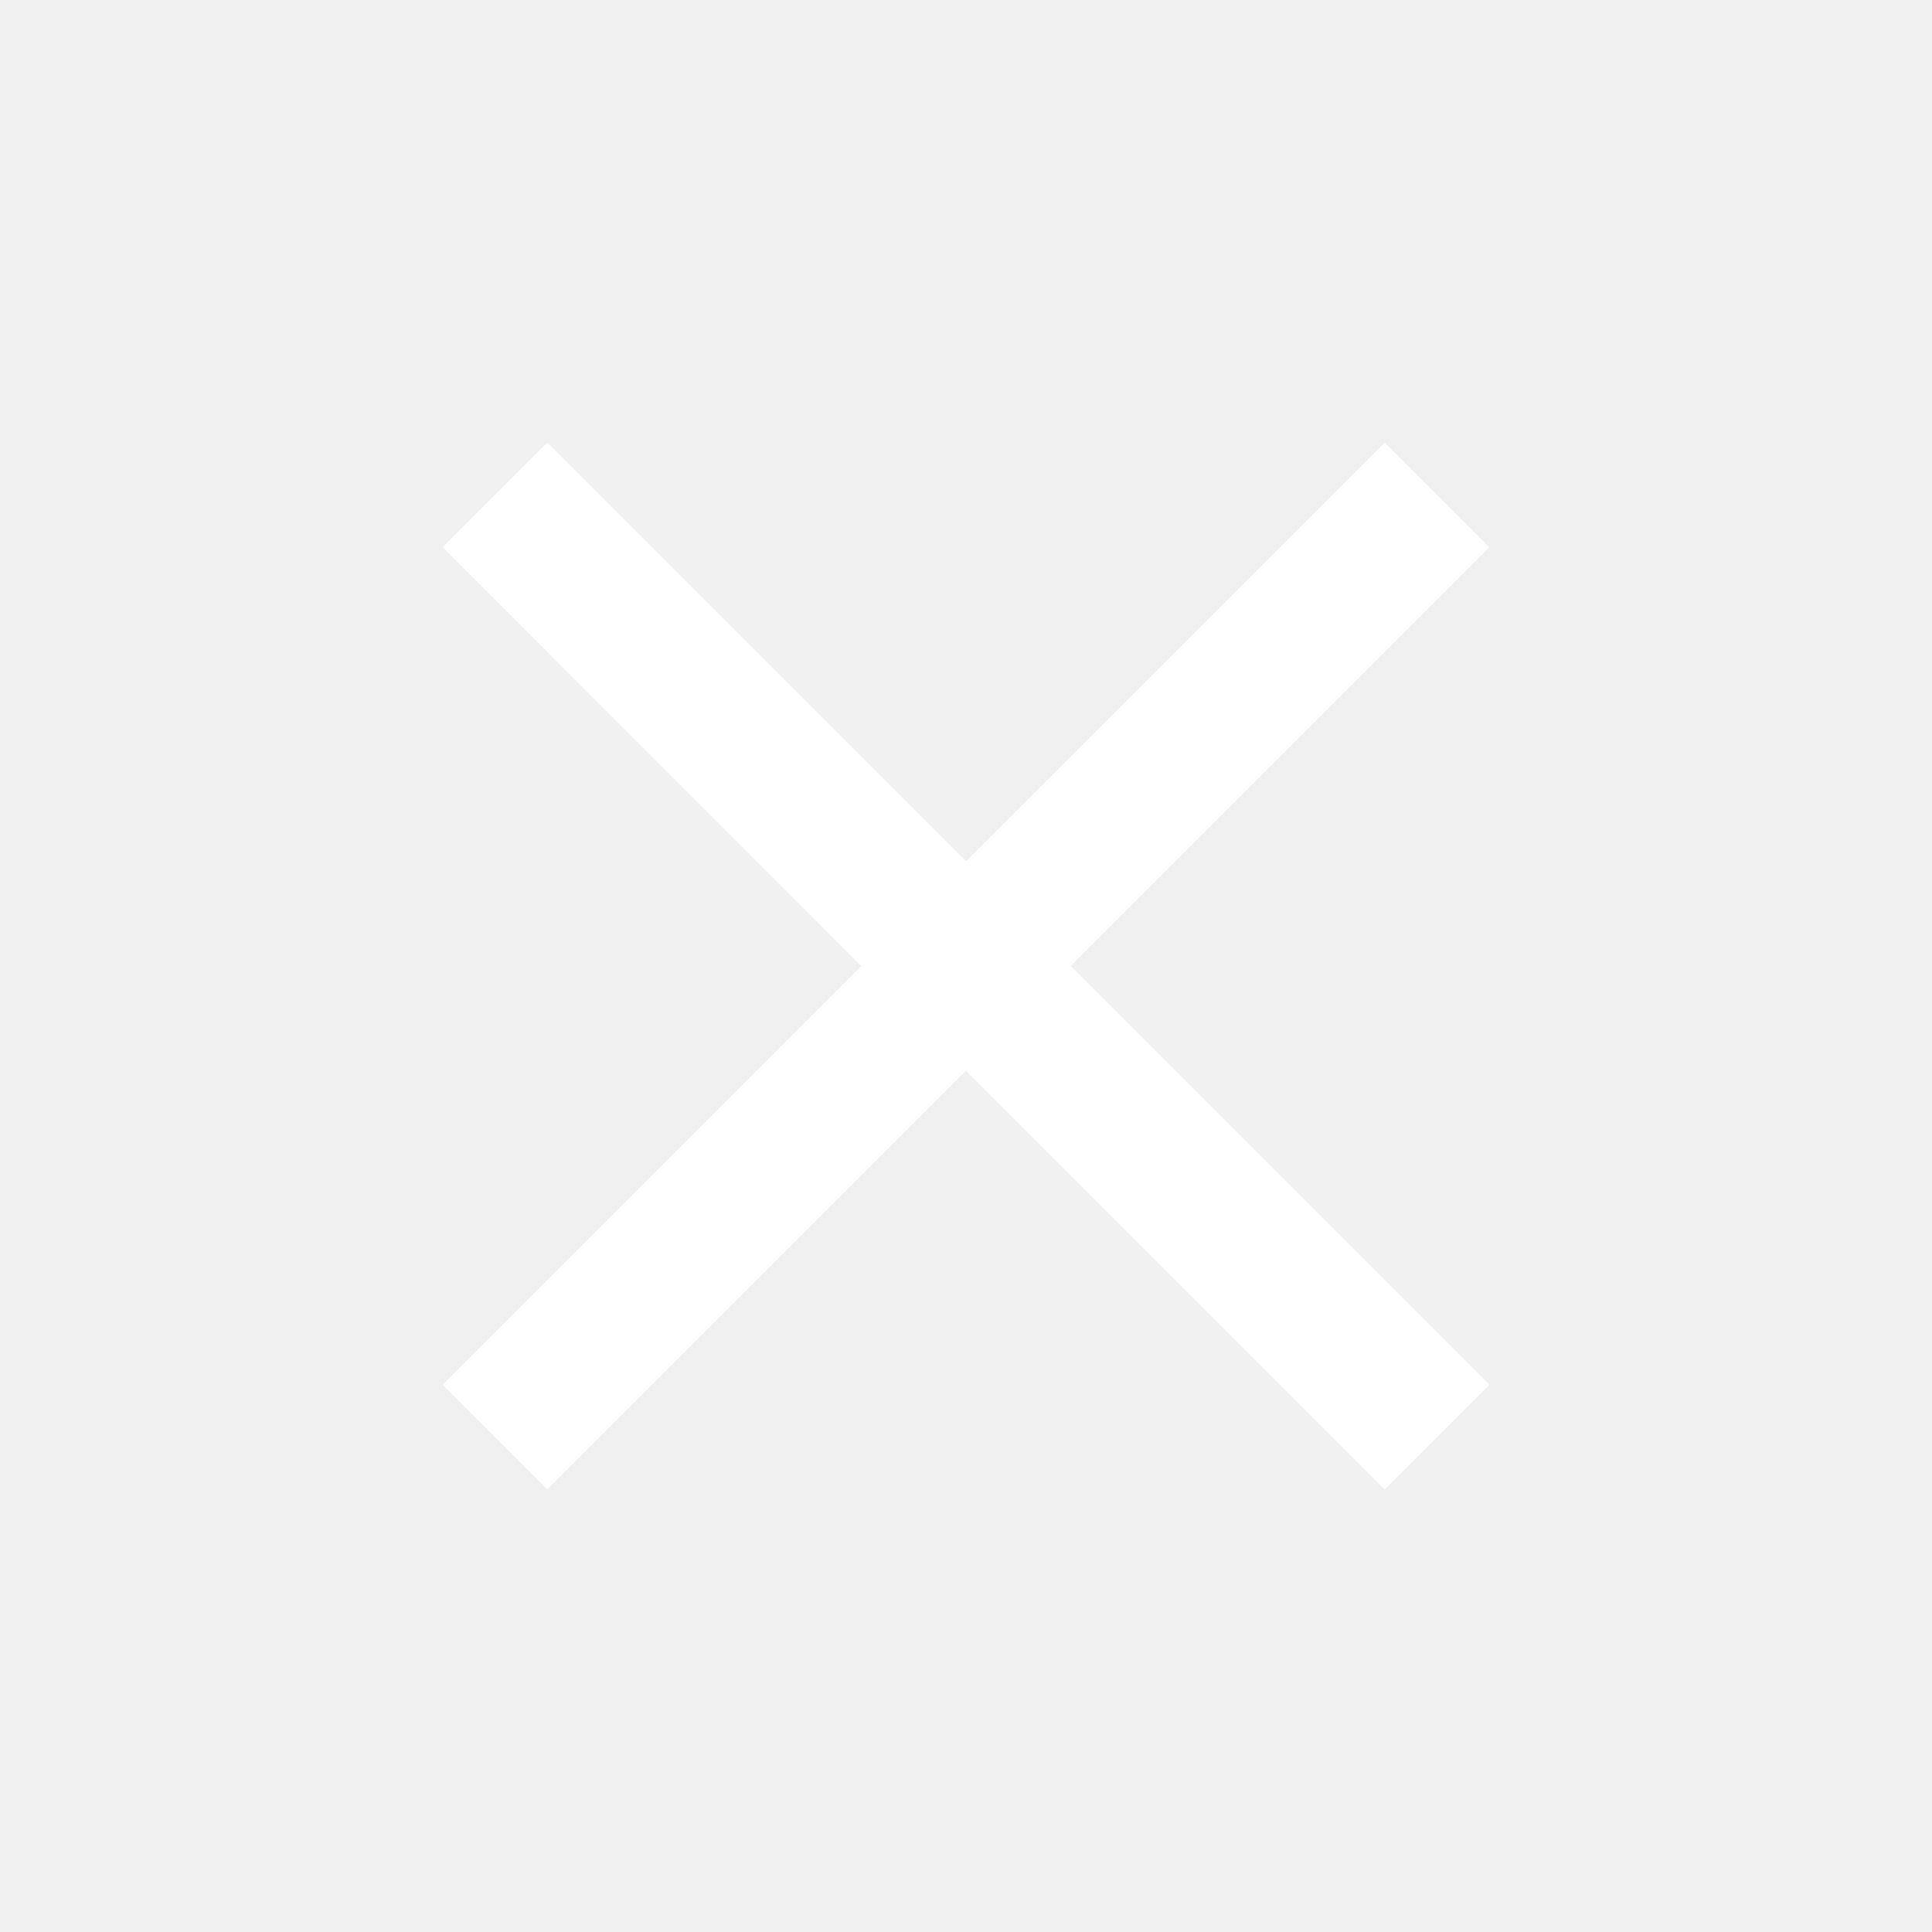
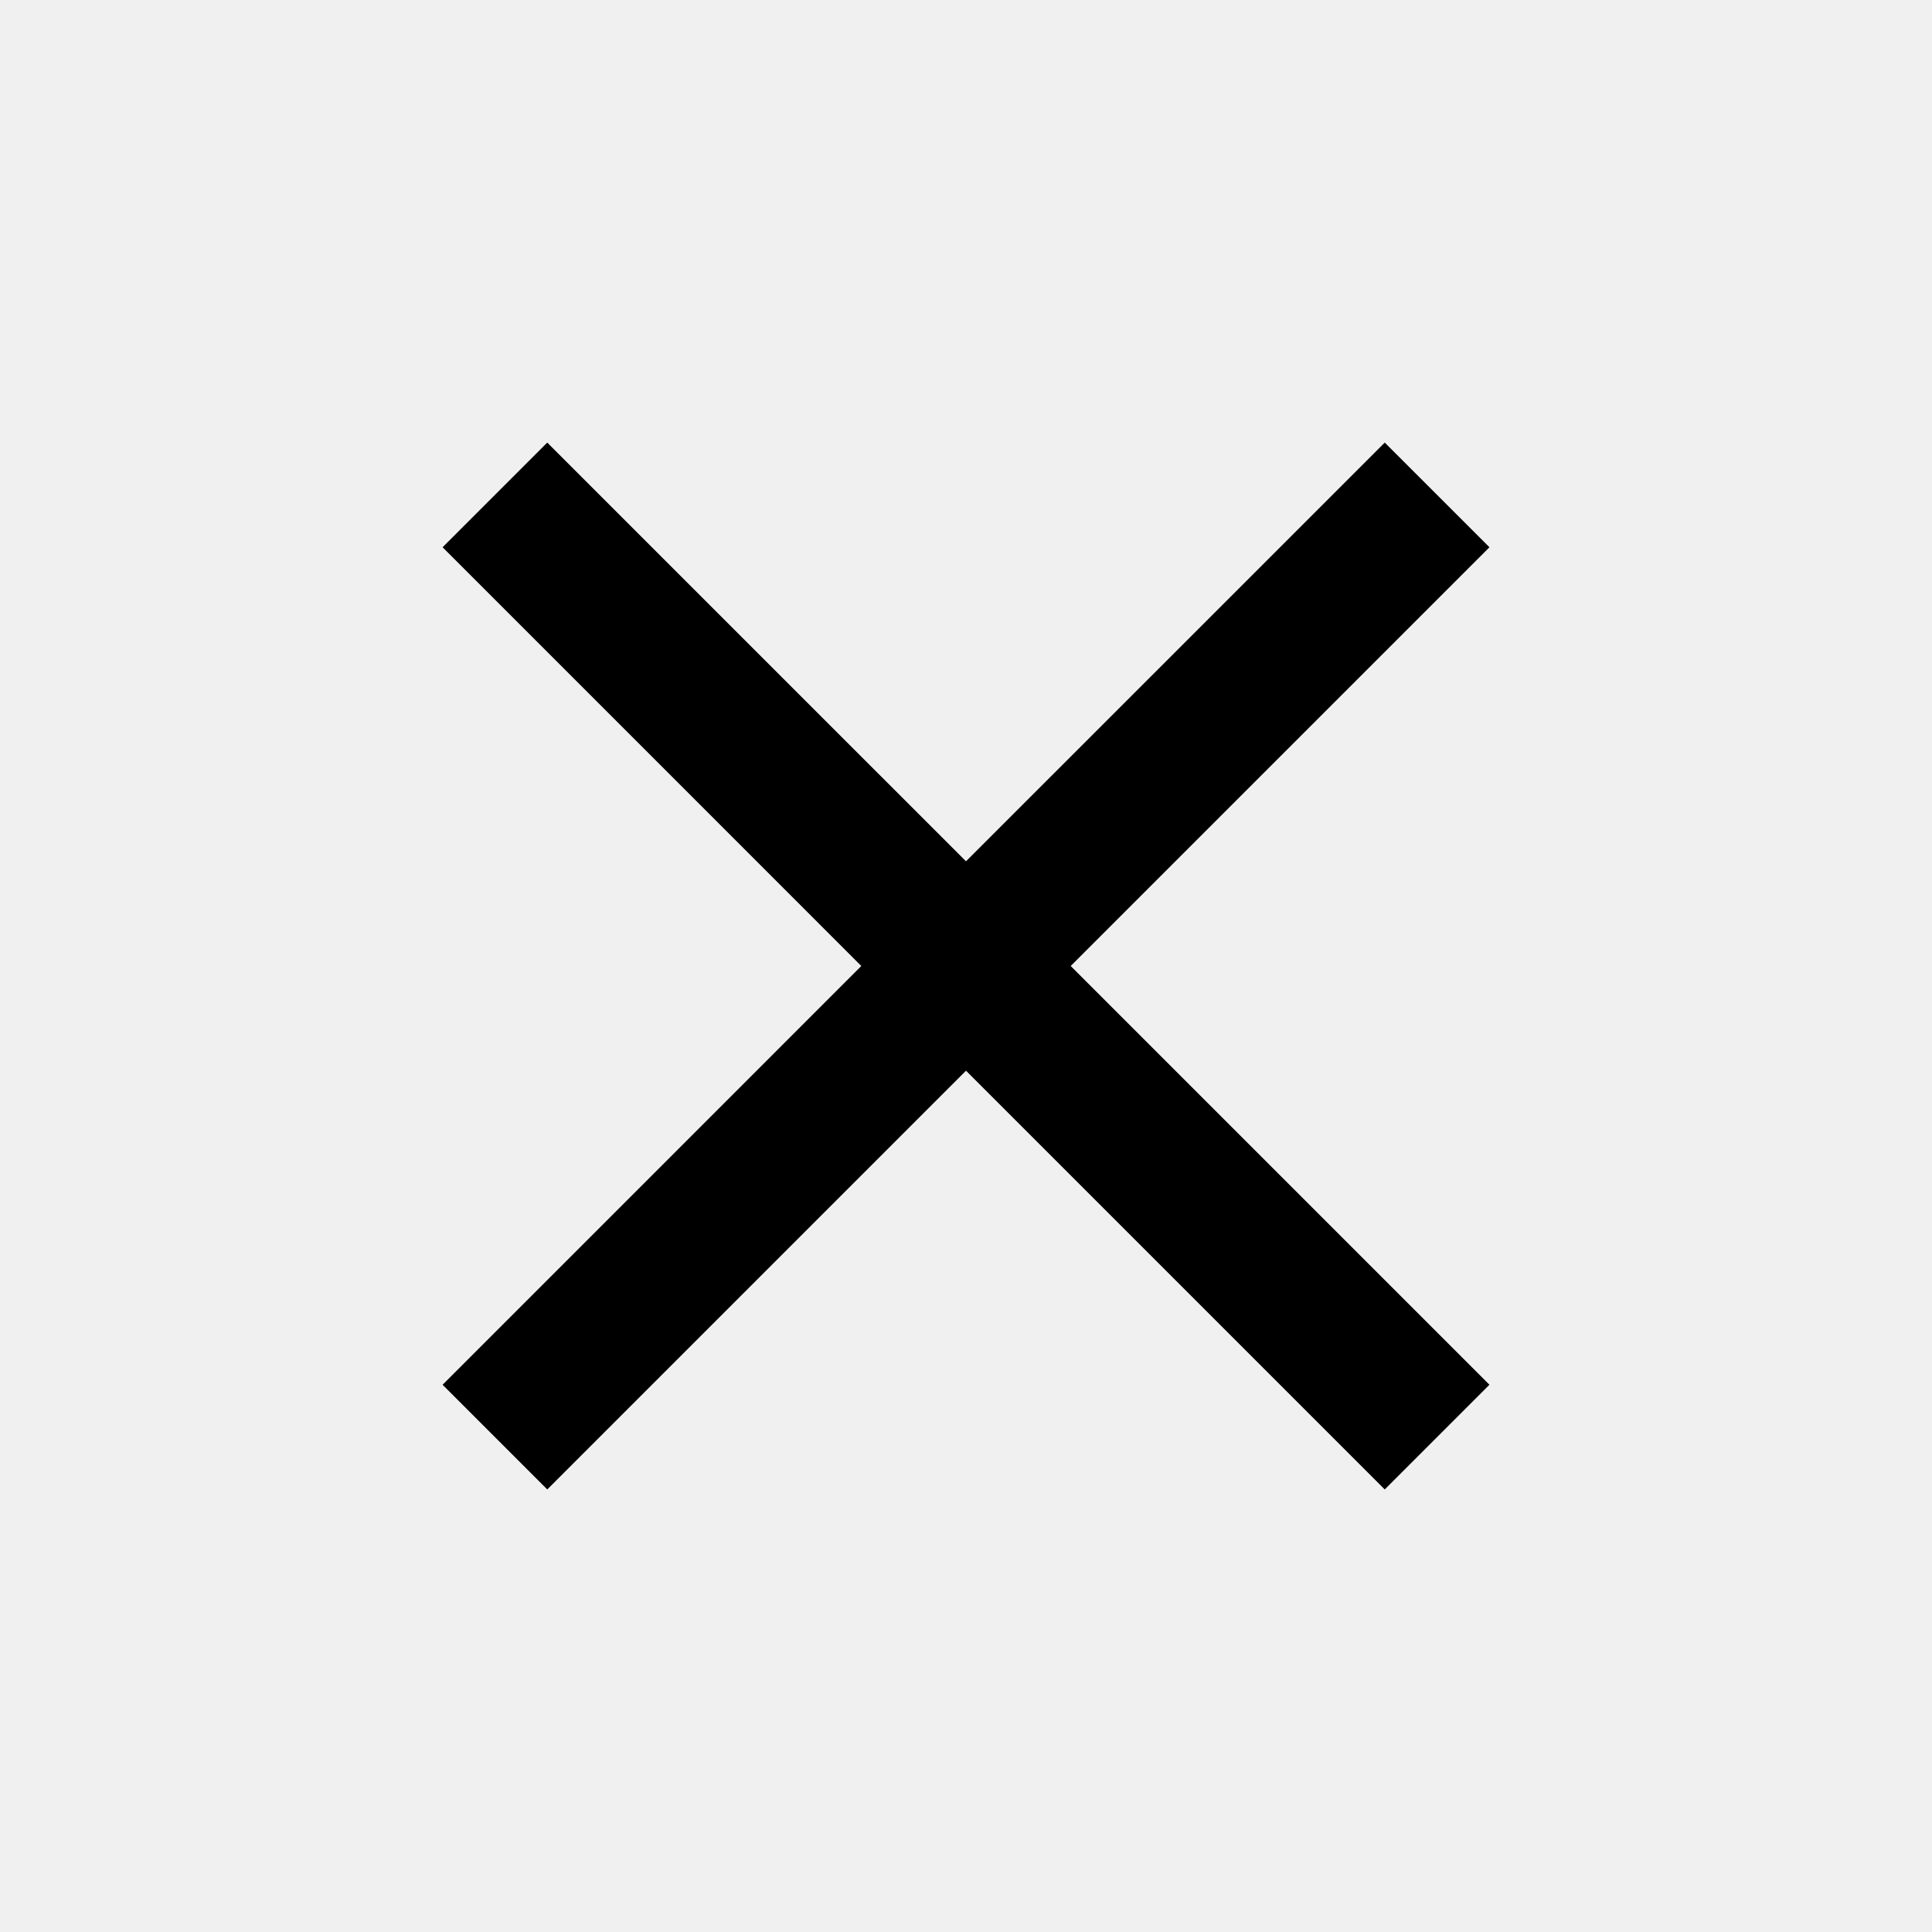
<svg xmlns="http://www.w3.org/2000/svg" width="58" height="58" viewBox="0 0 58 58" fill="none">
-   <path d="M41.571 13.287L29 25.857L16.429 13.287L13.287 16.429L25.857 29L13.287 41.571L16.429 44.714L29 32.143L41.571 44.714L44.714 41.571L32.143 29L44.714 16.429L41.571 13.287Z" fill="white" />
+   <path d="M41.571 13.287L29 25.857L16.429 13.287L13.287 16.429L25.857 29L13.287 41.571L16.429 44.714L29 32.143L41.571 44.714L44.714 41.571L32.143 29L44.714 16.429L41.571 13.287Z" fill="black" />
</svg>
